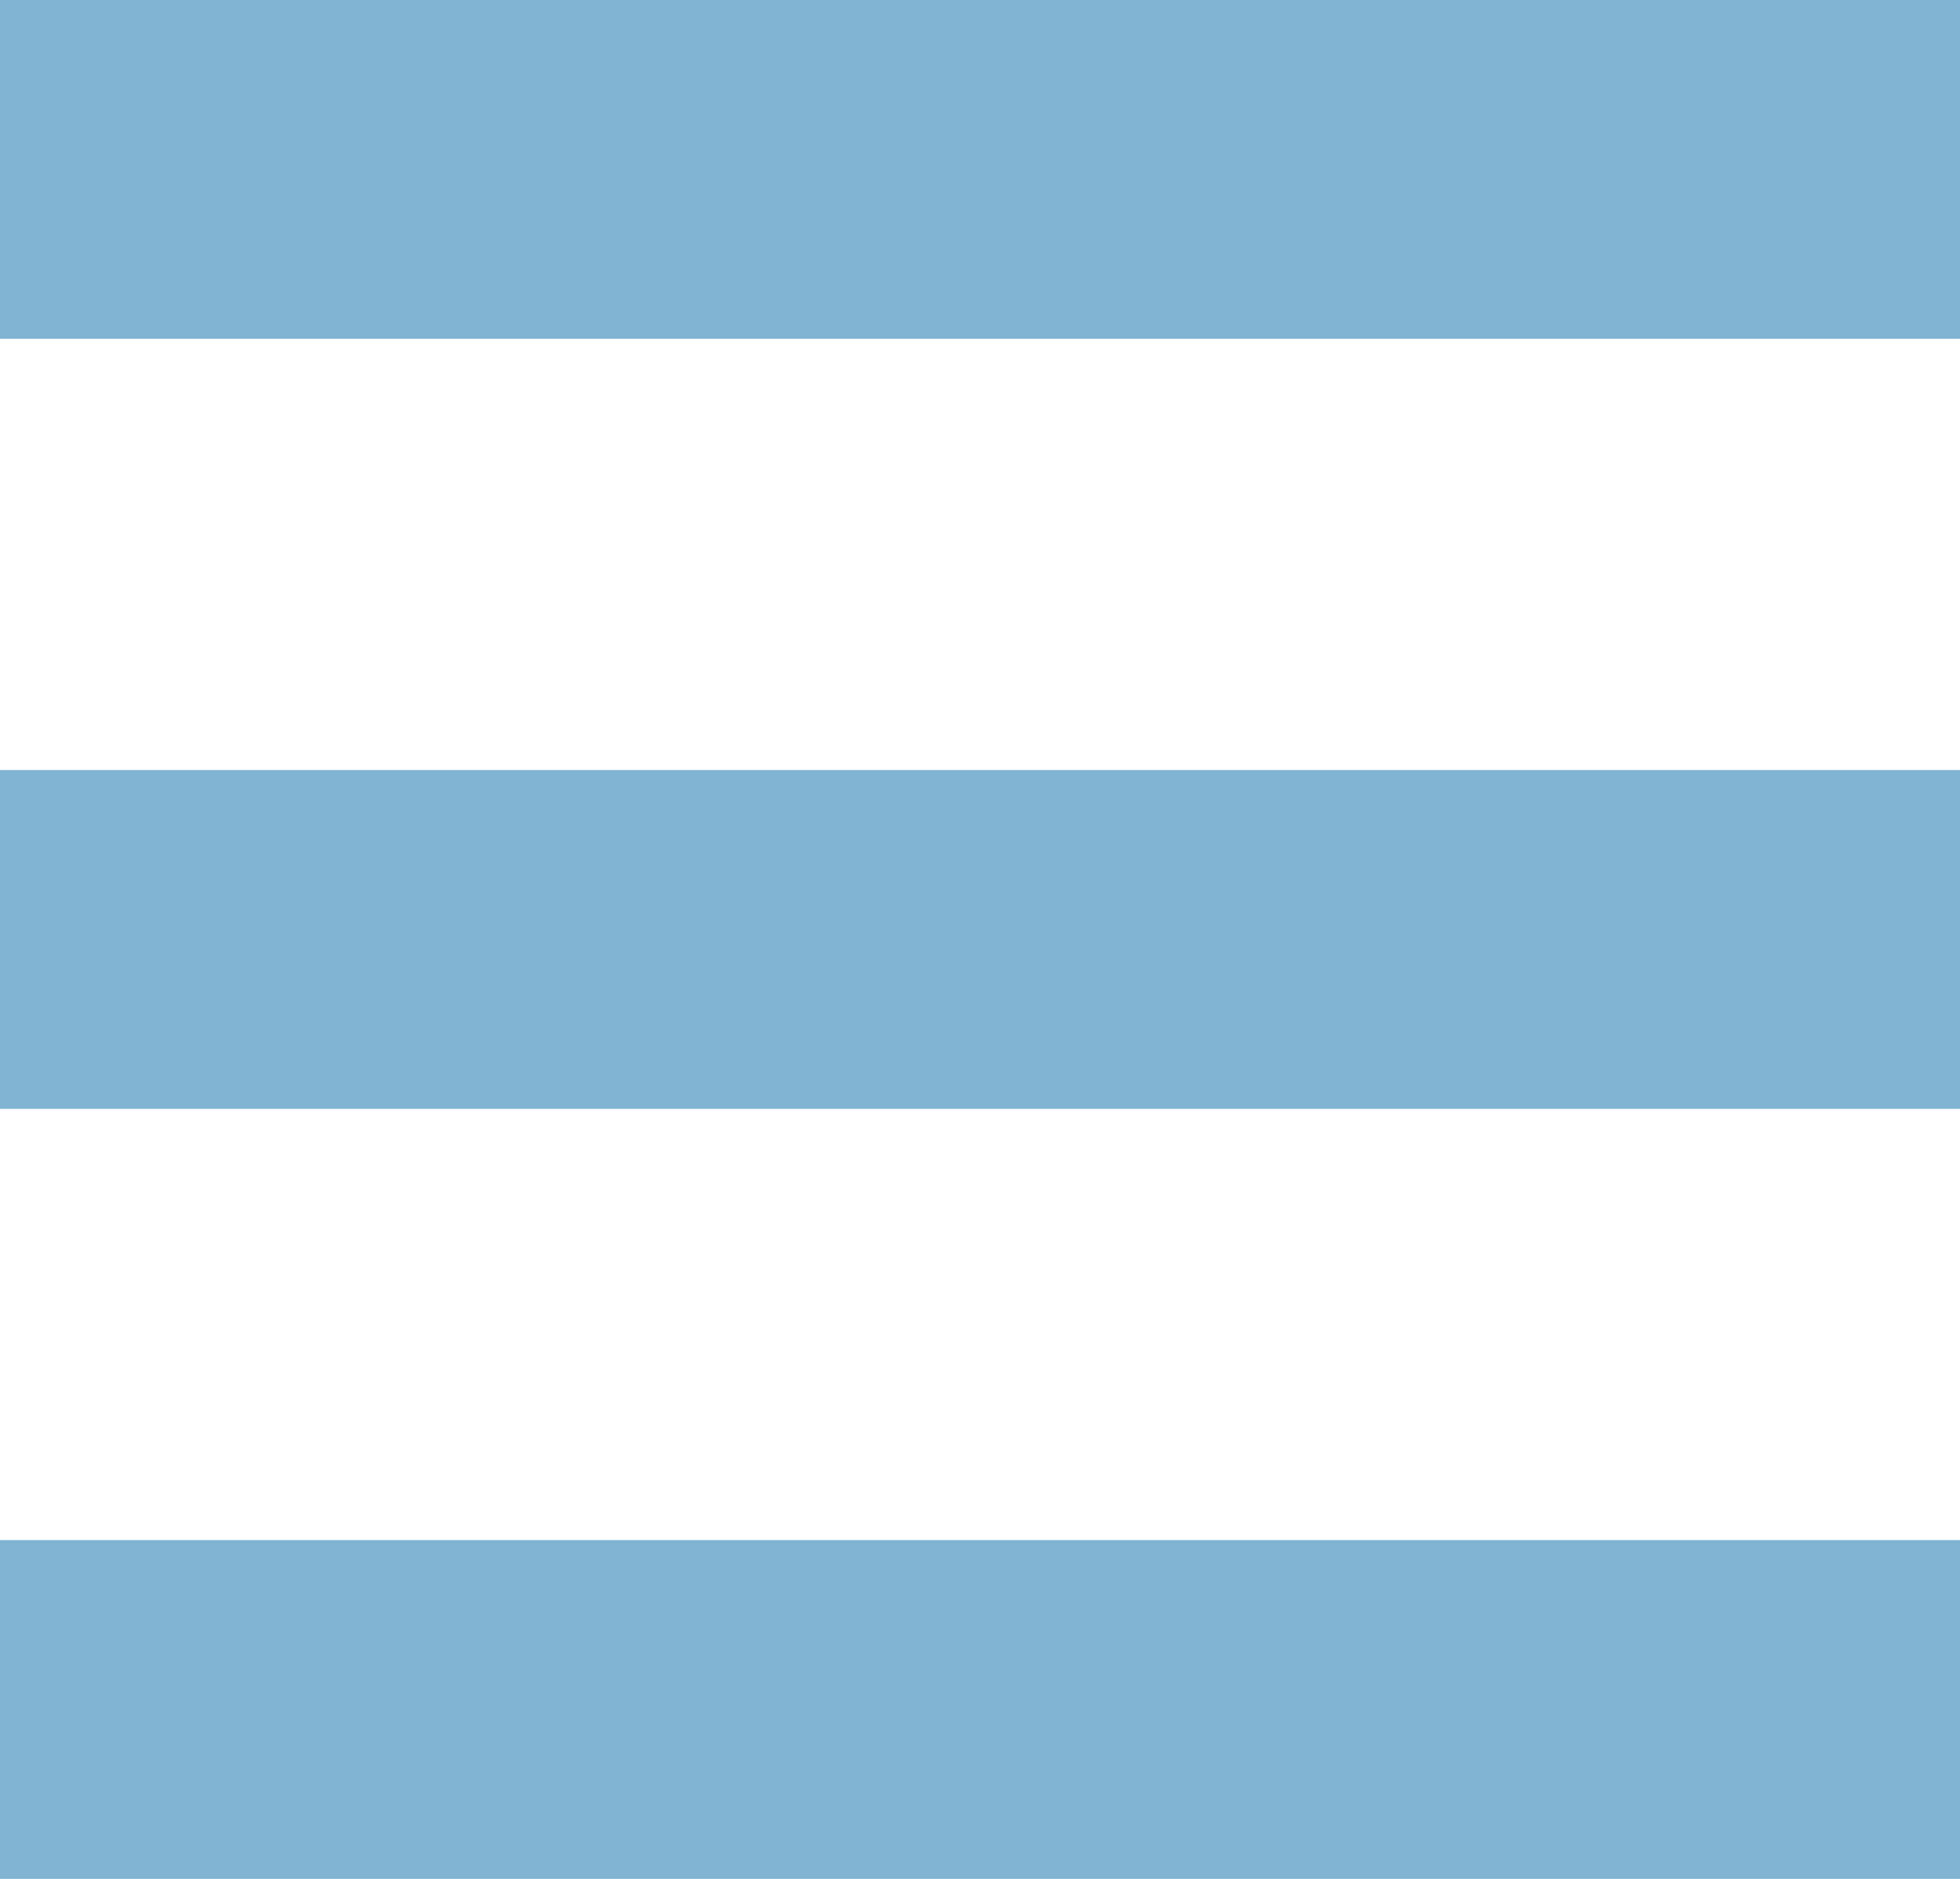
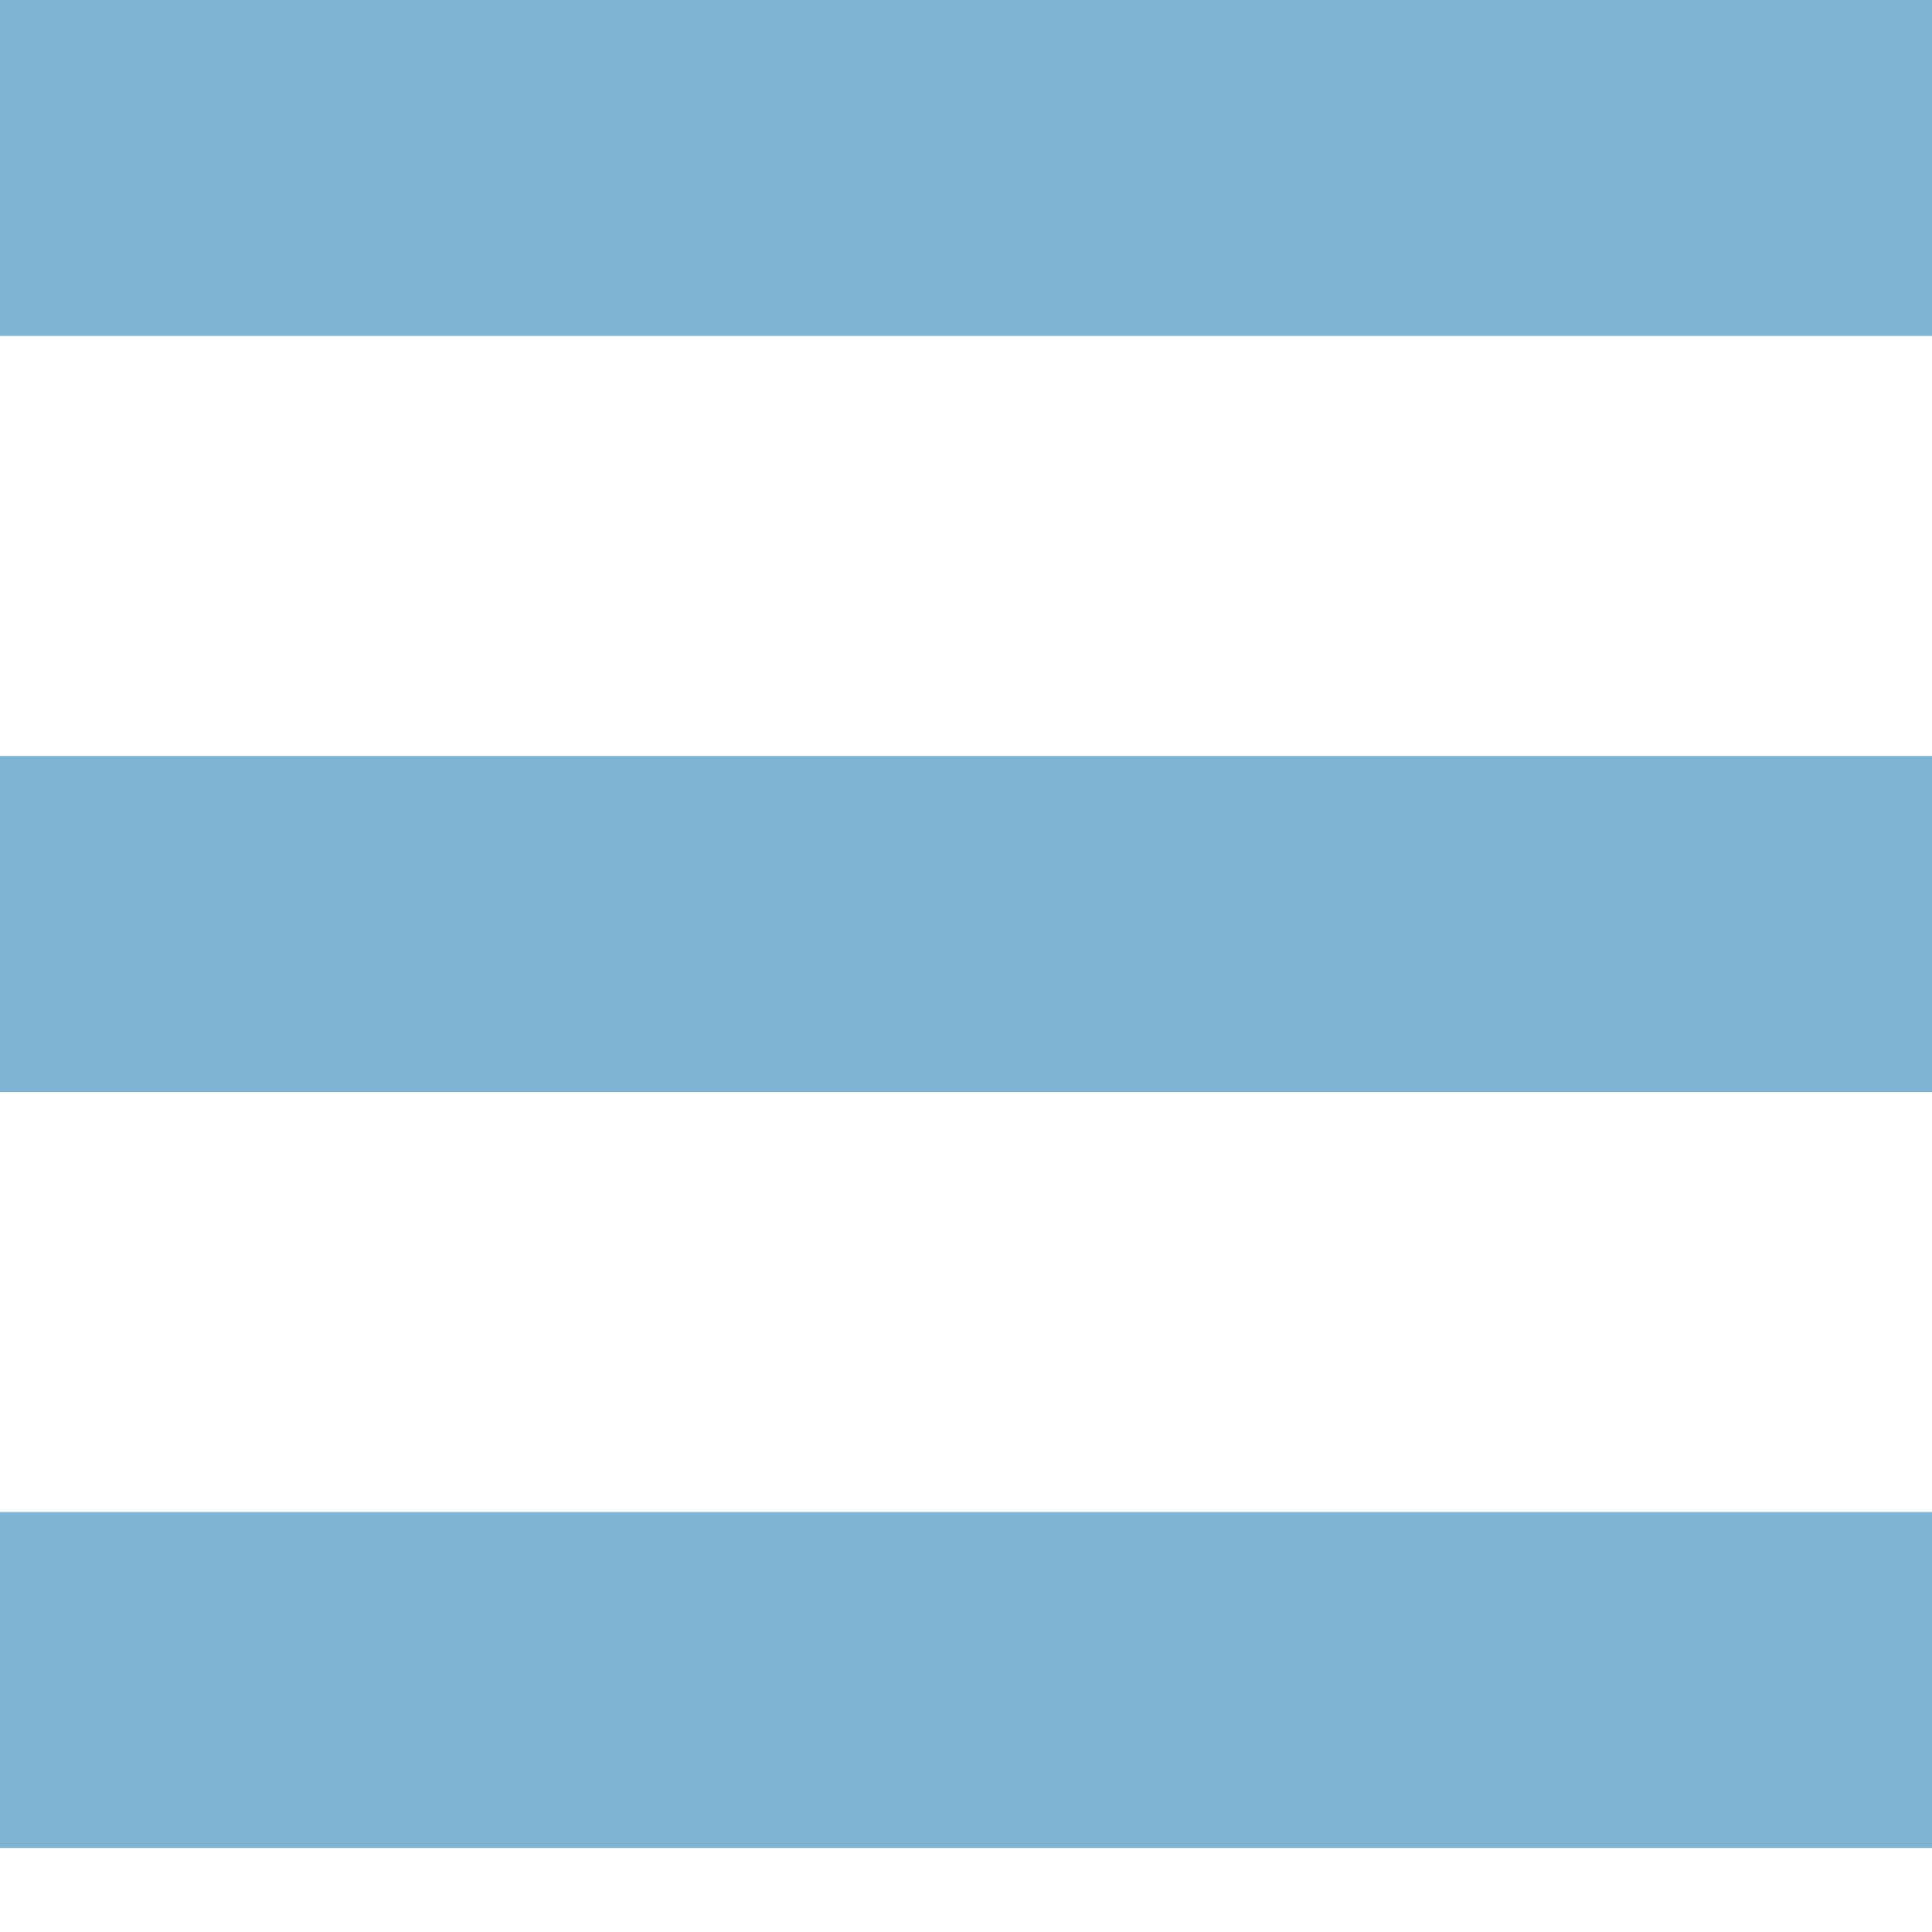
- <svg xmlns="http://www.w3.org/2000/svg" version="1.0" id="Layer_1" x="0px" y="0px" width="22.928px" height="21.982px" viewBox="0 0 22.928 21.982" enable-background="new 0 0 22.928 21.982" xml:space="preserve">
+ <svg xmlns="http://www.w3.org/2000/svg" version="1.0" id="Layer_1" x="0px" y="0px" width="23px" height="23px" viewBox="0 0 23 23" enable-background="new 0 0 23 23" xml:space="preserve">
  <g>
-     <rect width="22.928" height="3.964" fill="#81b3d2" />
-     <rect y="9.009" width="22.928" height="3.964" fill="#81b3d2" />
-     <rect y="18.018" width="22.928" height="3.964" fill="#81b3d2" />
+     <rect width="23" height="4" fill="#81b3d2" />
+     <rect y="9" width="23" height="4" fill="#81b3d2" />
+     <rect y="18" width="23" height="4" fill="#81b3d2" />
  </g>
</svg>
